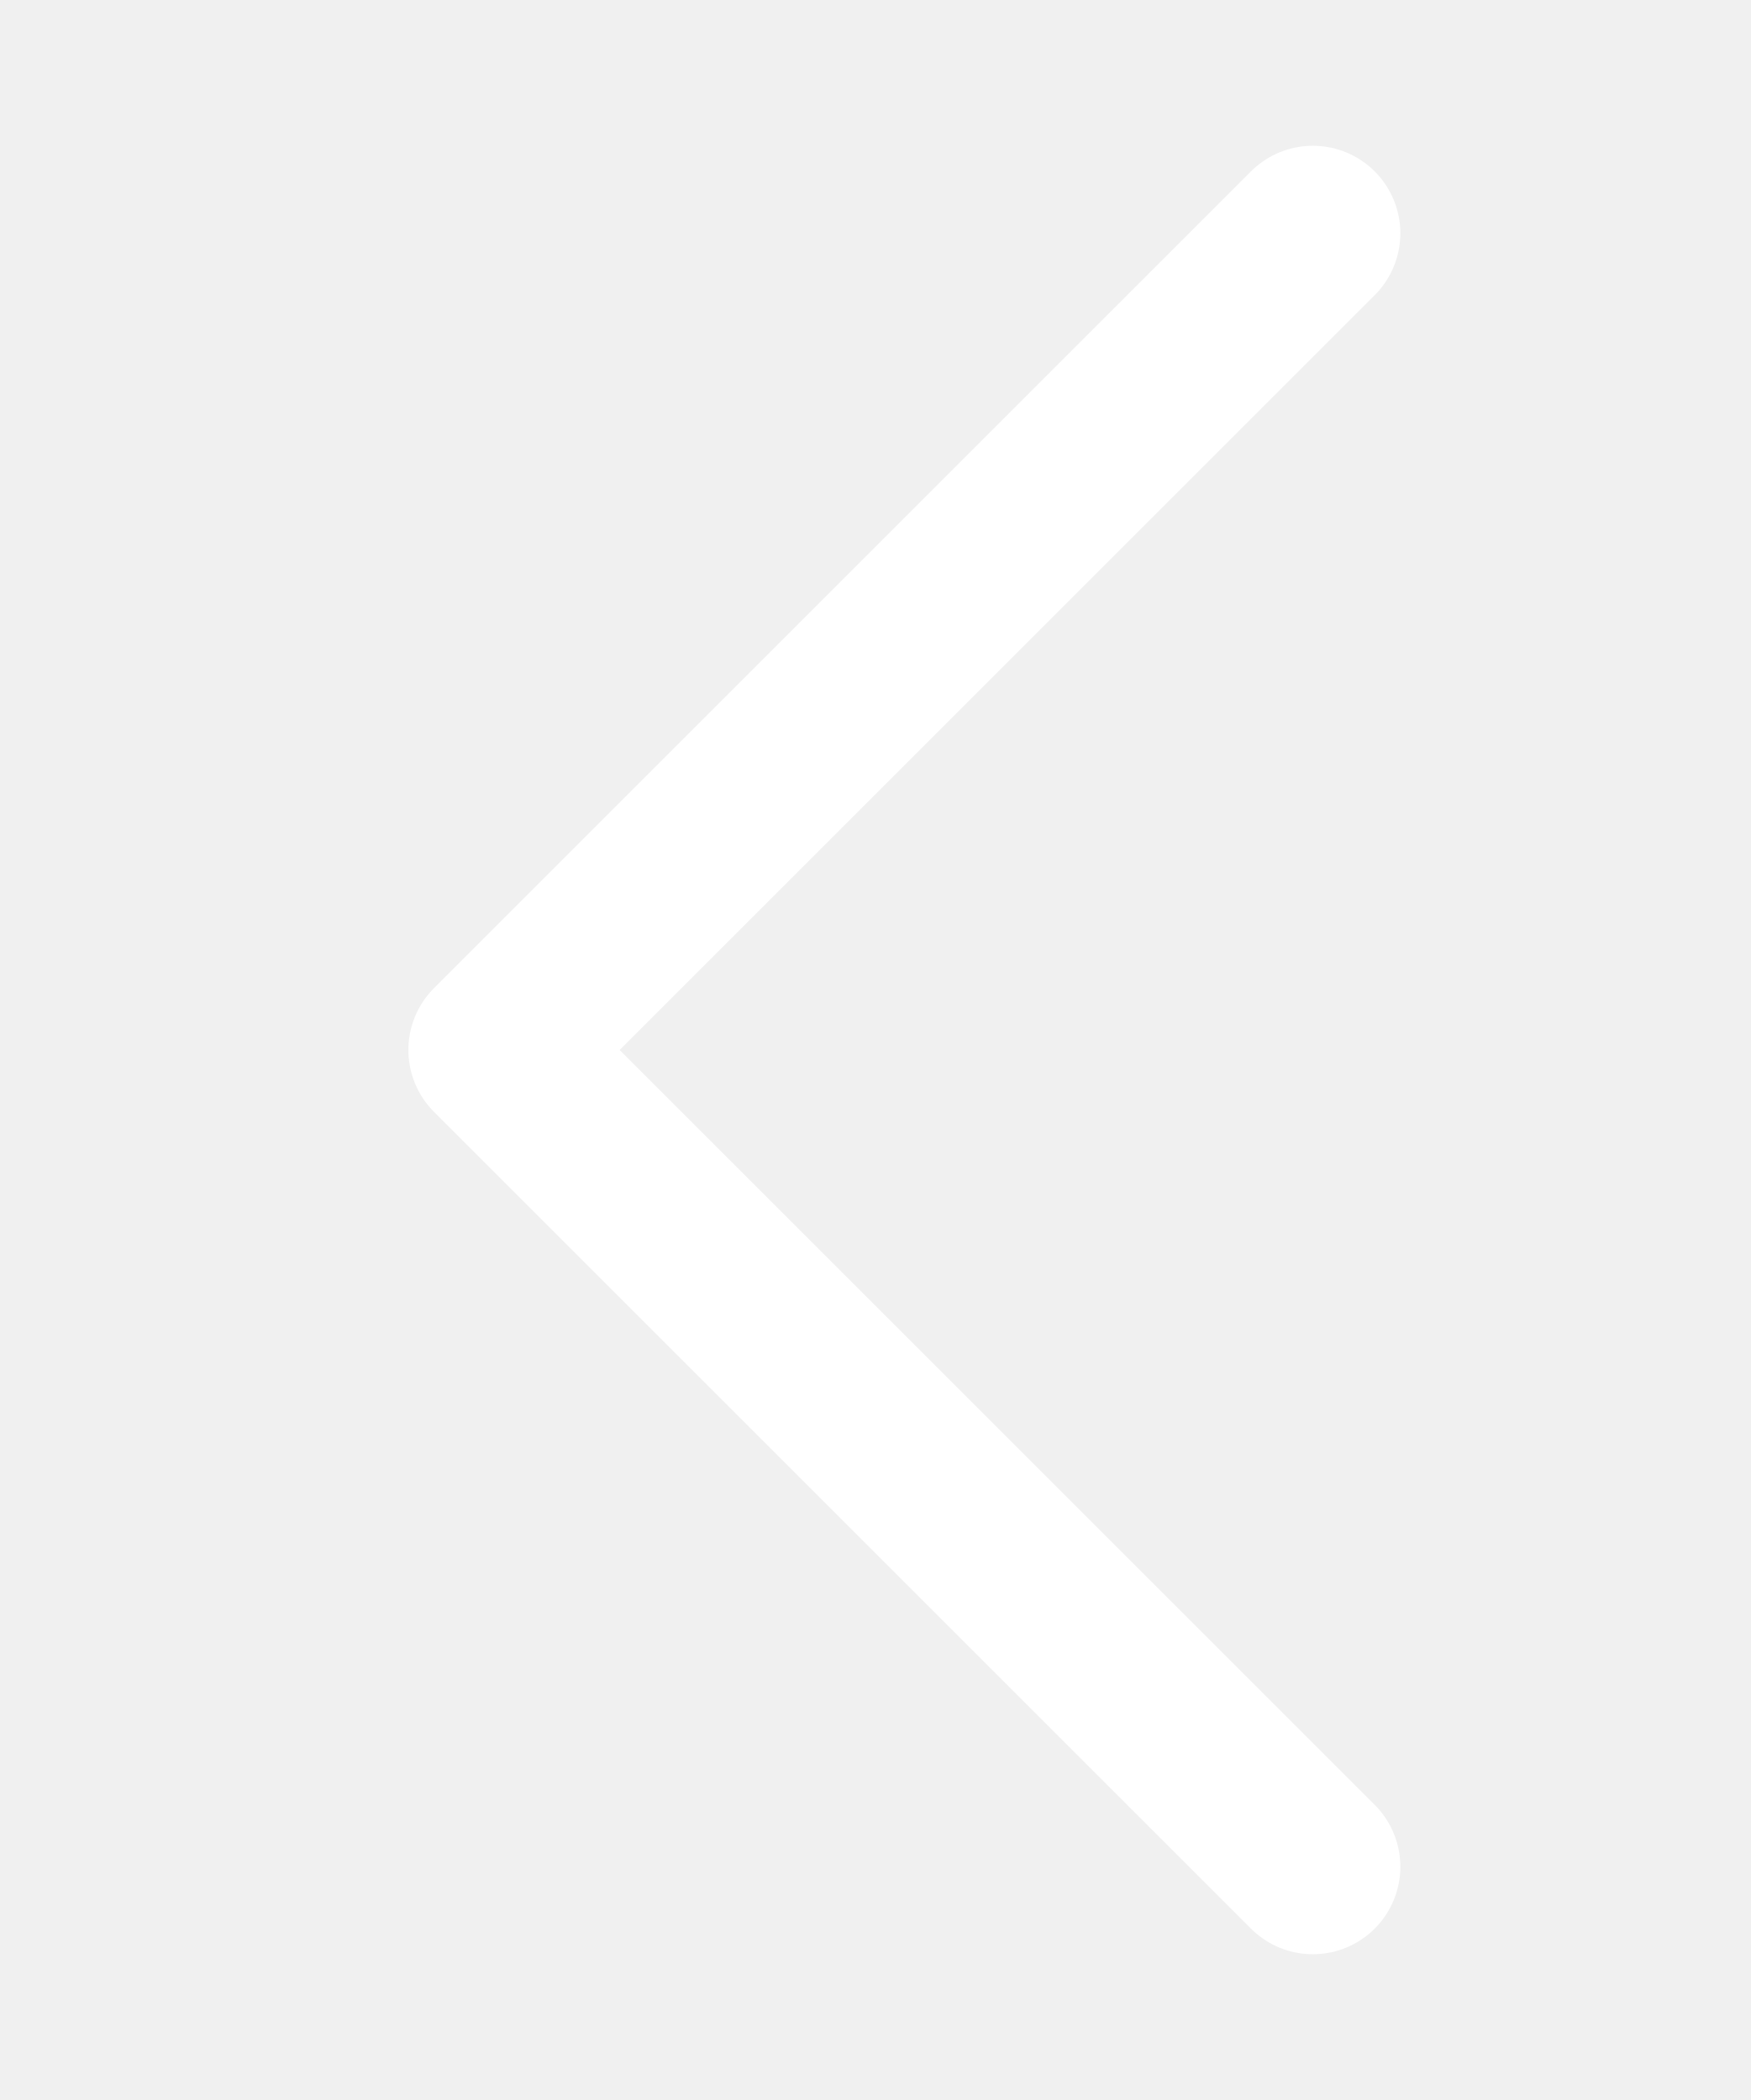
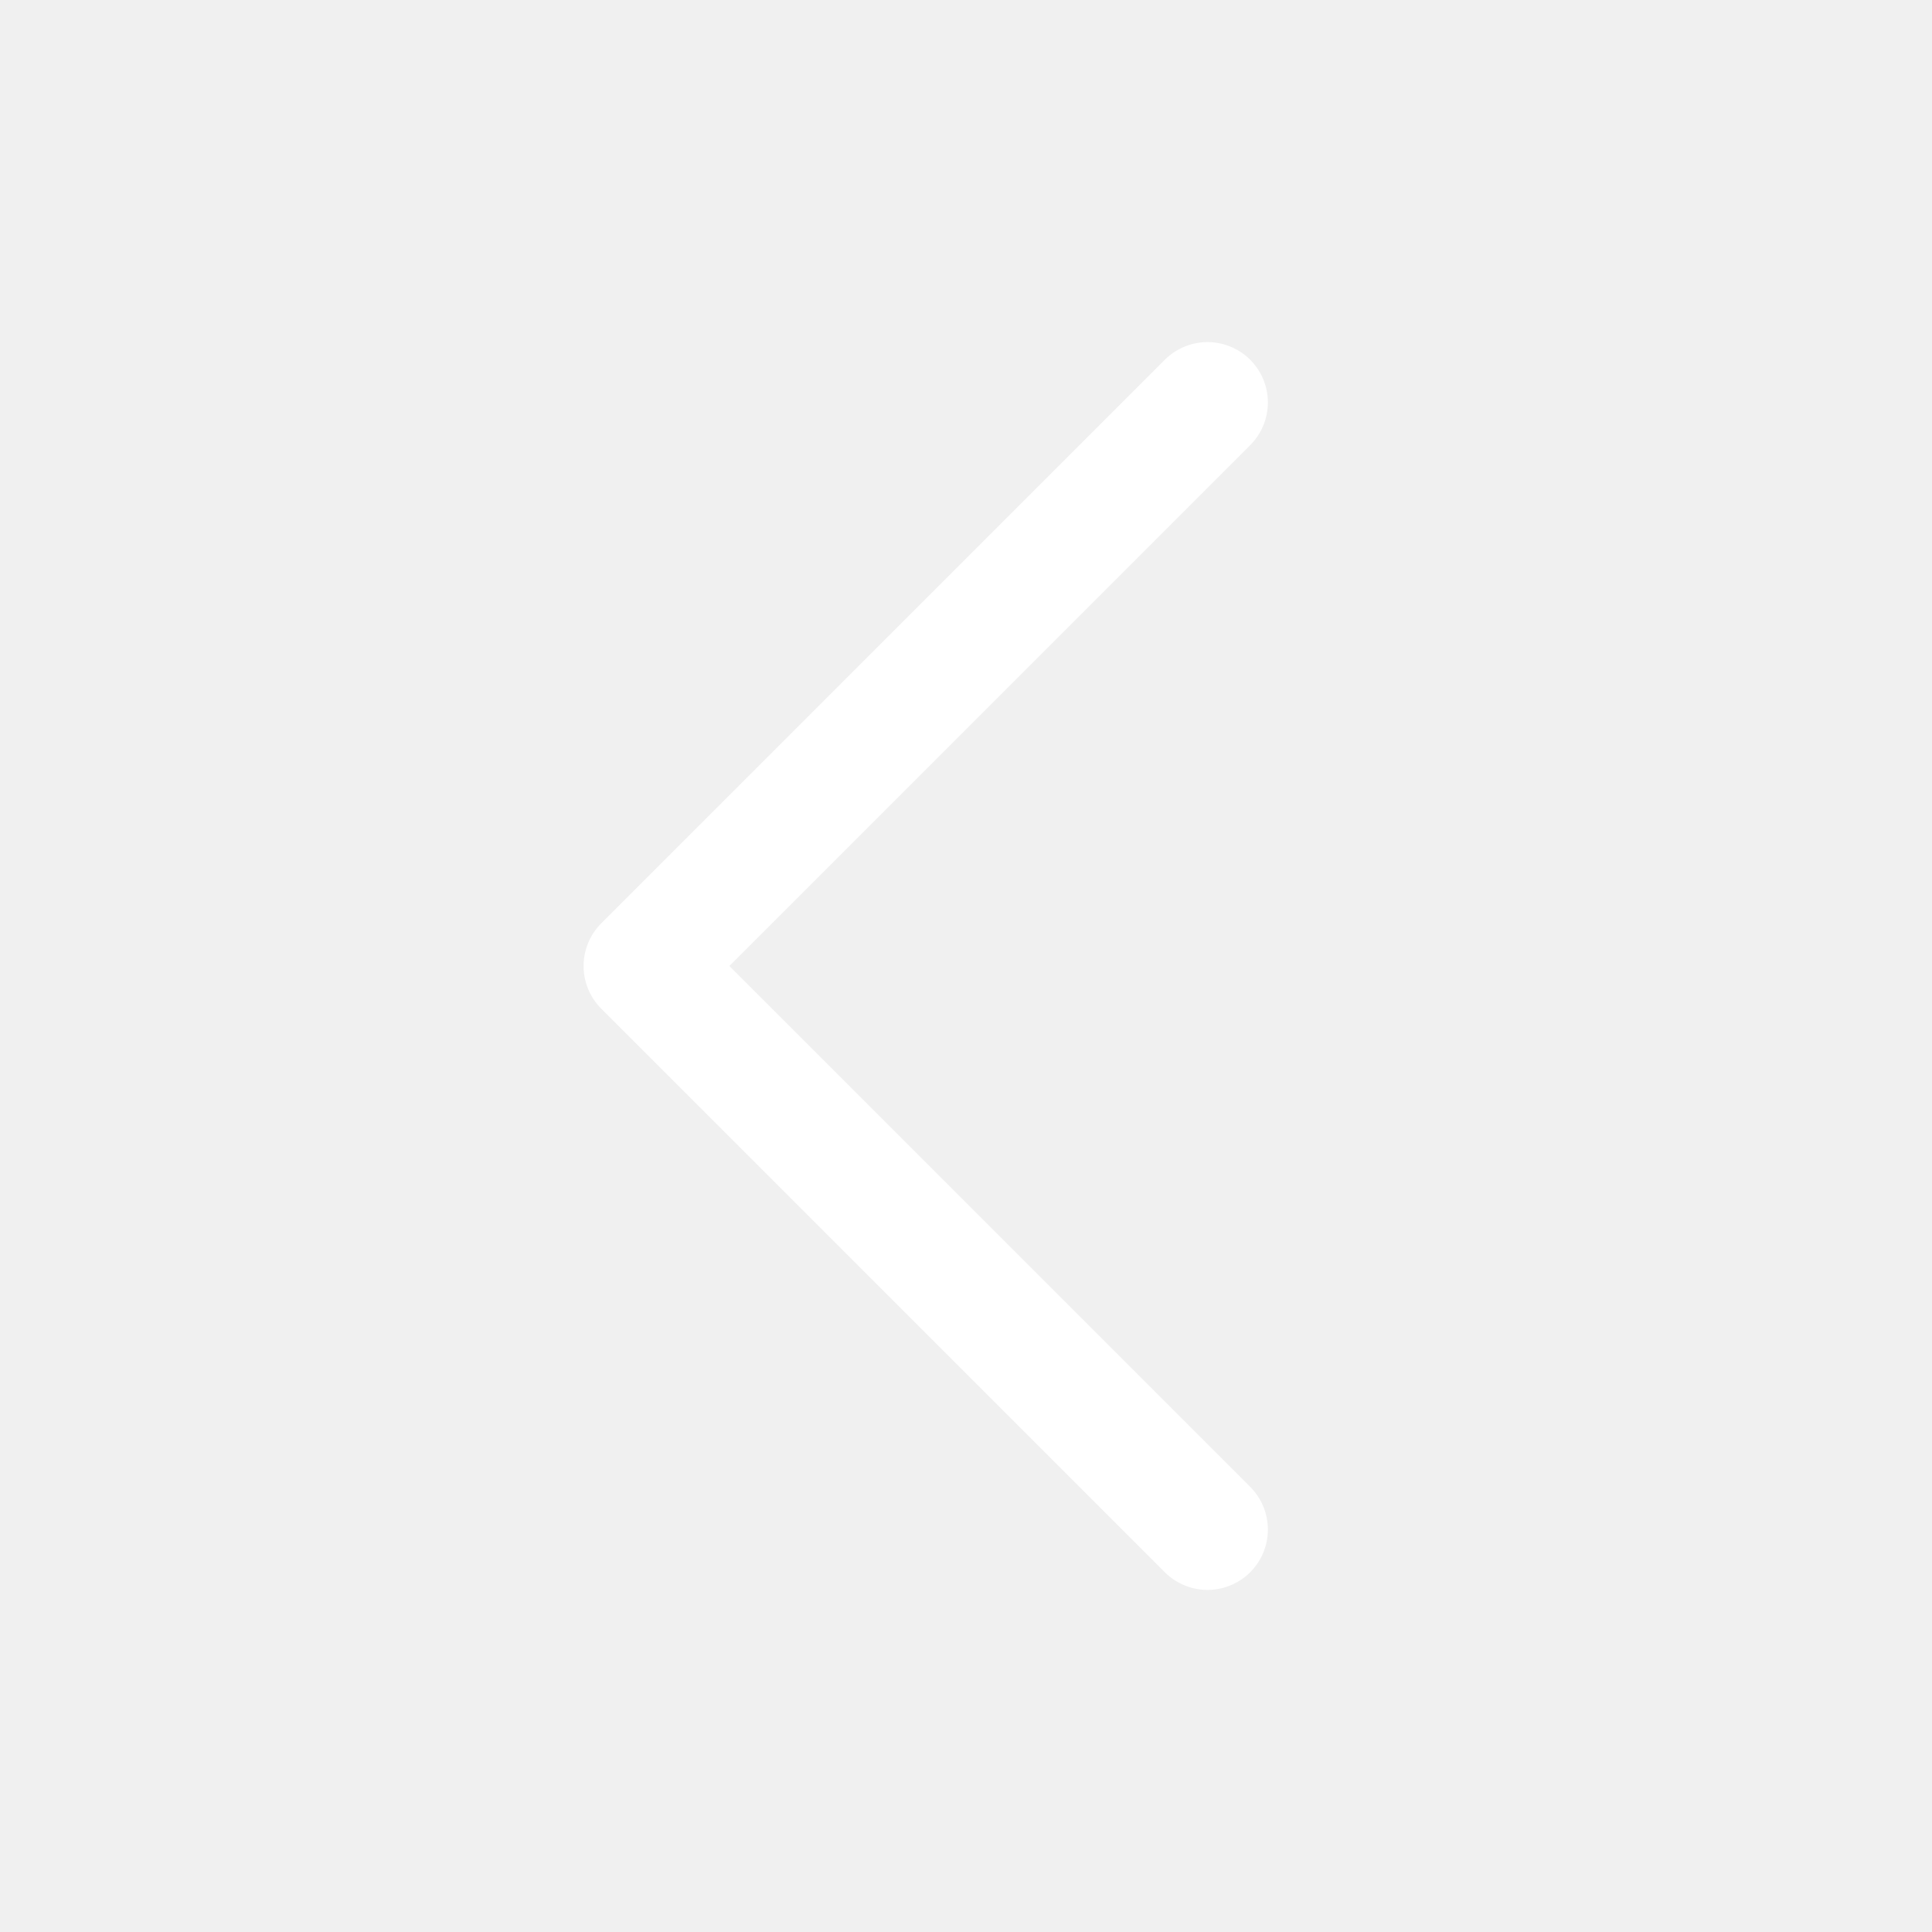
- <svg xmlns="http://www.w3.org/2000/svg" width="10" height="12" viewBox="0 0 7 12" fill="none">
-   <path d="M6 10.667L1.333 6L6 1.333" stroke="white" stroke-linecap="round" stroke-linejoin="round" />
+ <svg xmlns="http://www.w3.org/2000/svg" width="16" height="16" viewBox="0 0 16 16" fill="none">
+   <path d="M10 12.667L5.333 8L10 3.333" stroke="white" stroke-linecap="round" stroke-linejoin="round" />
</svg>
